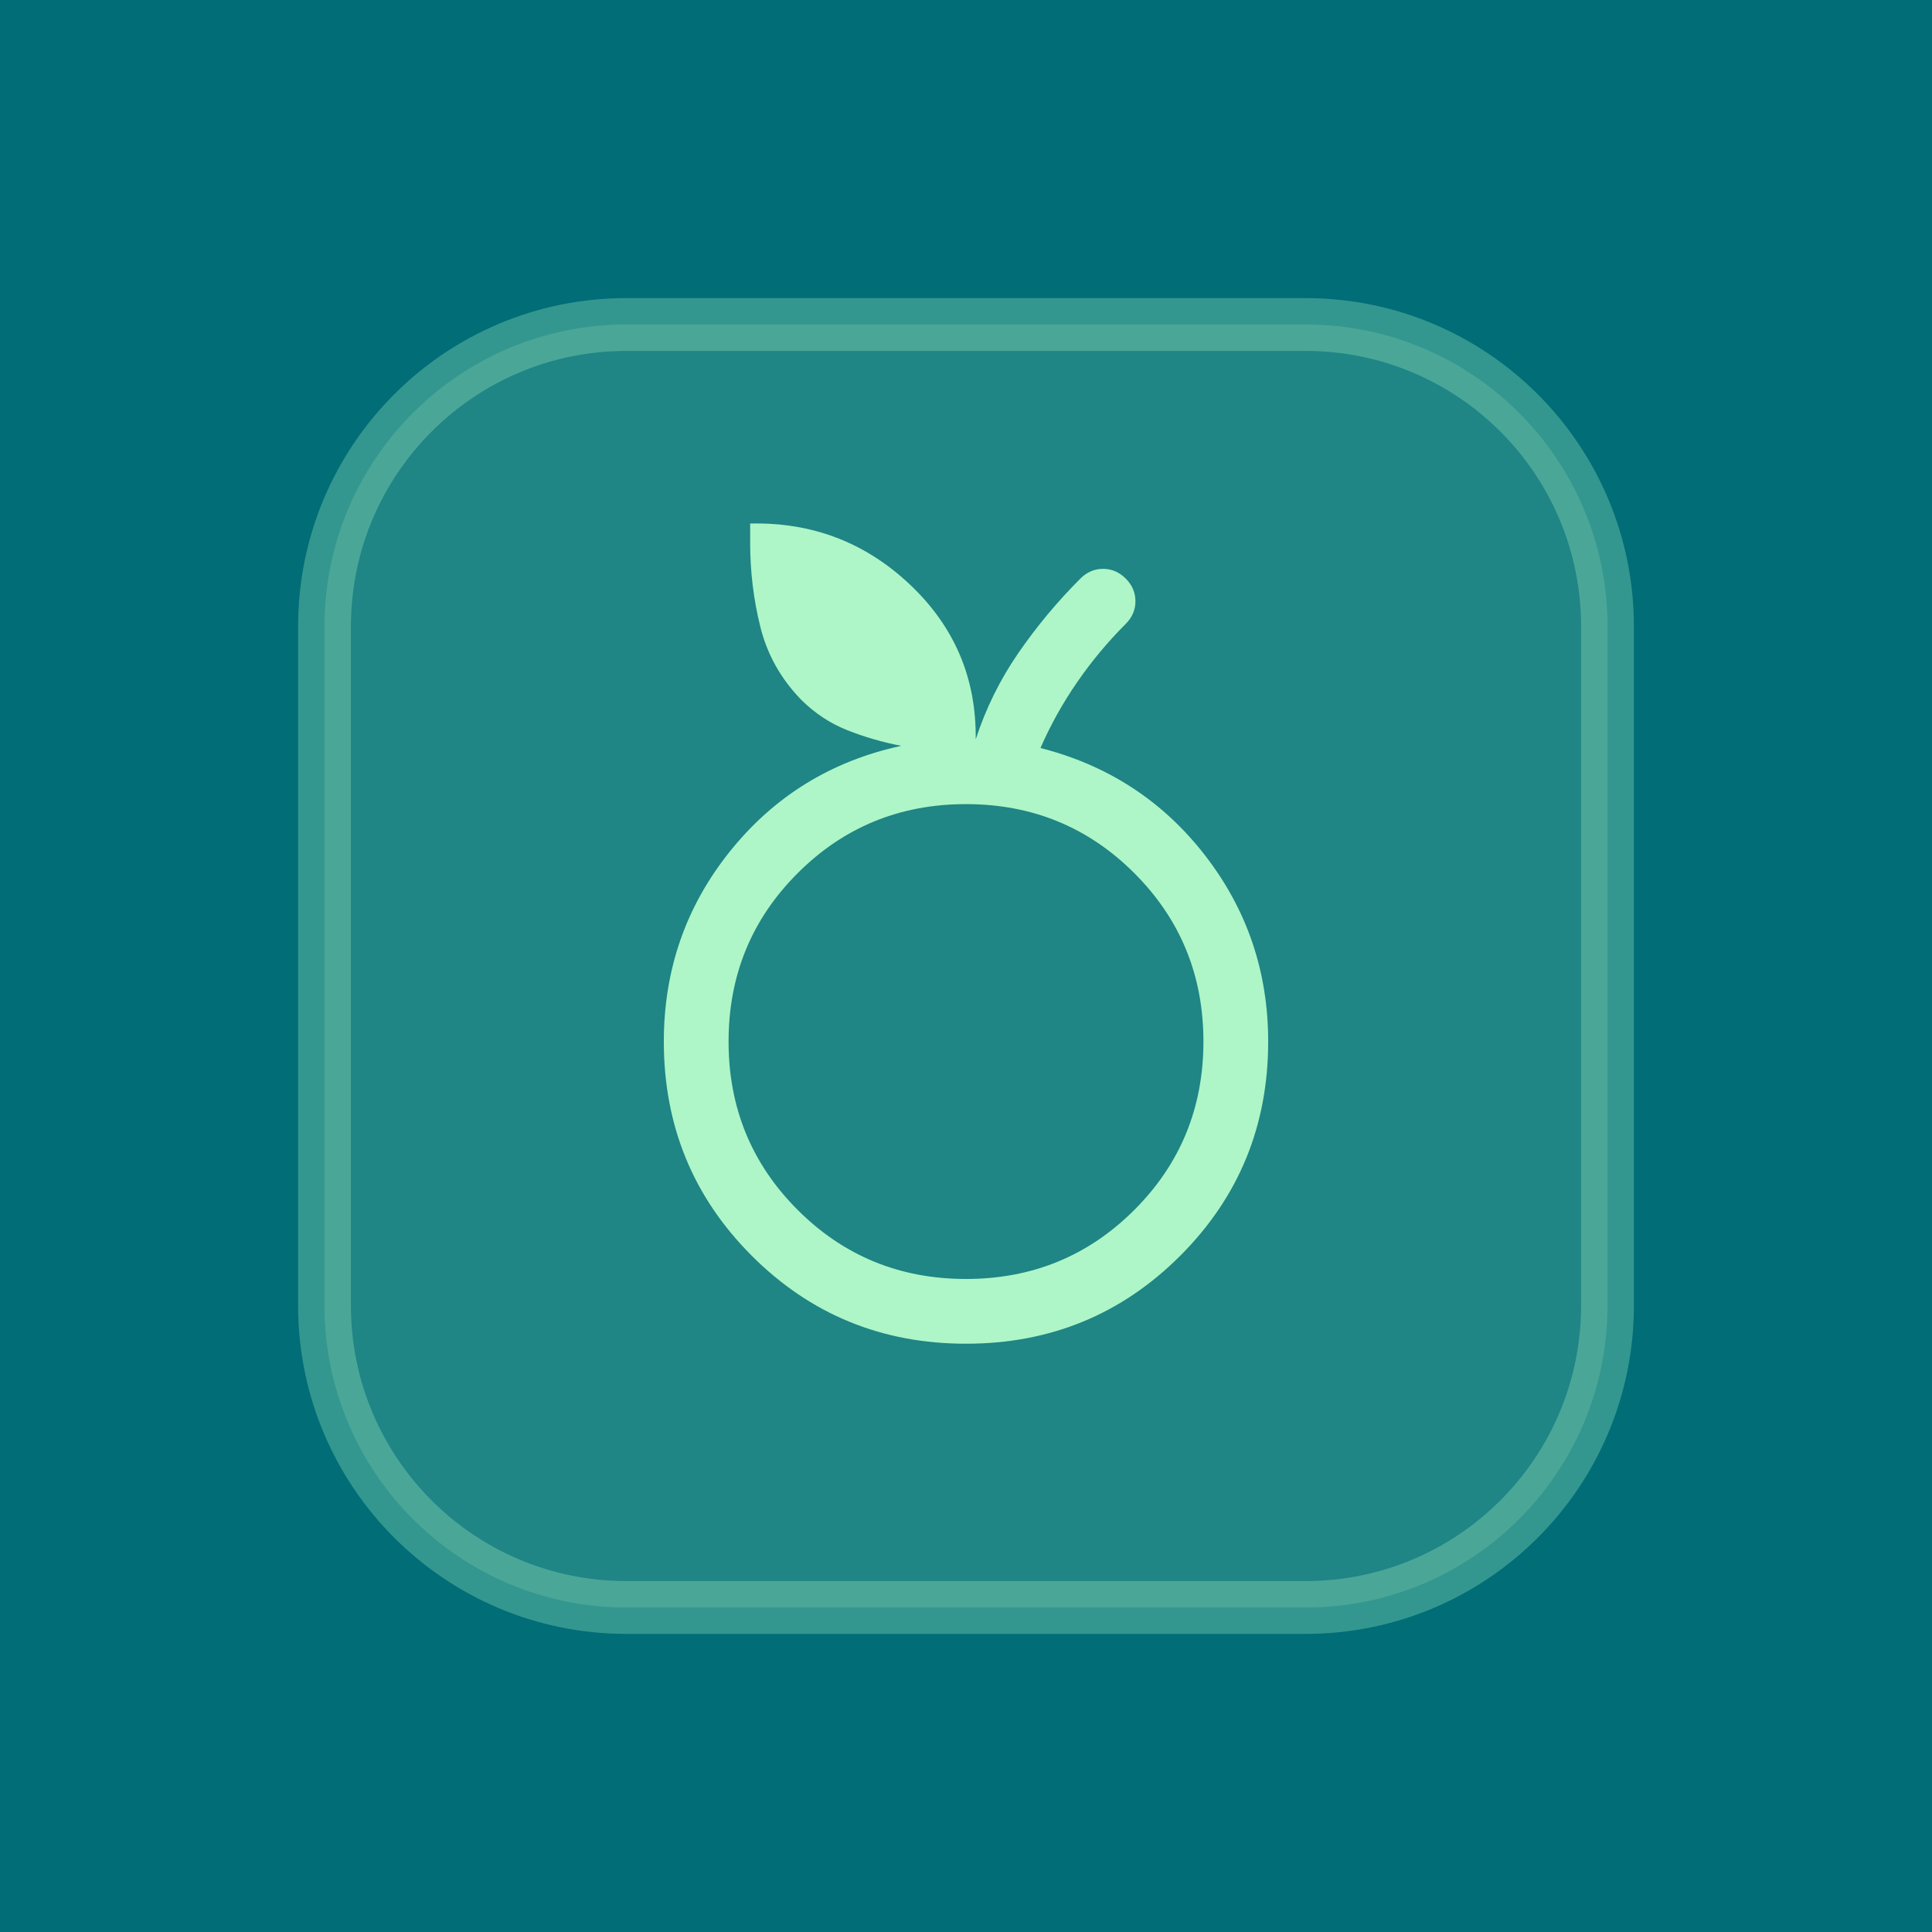
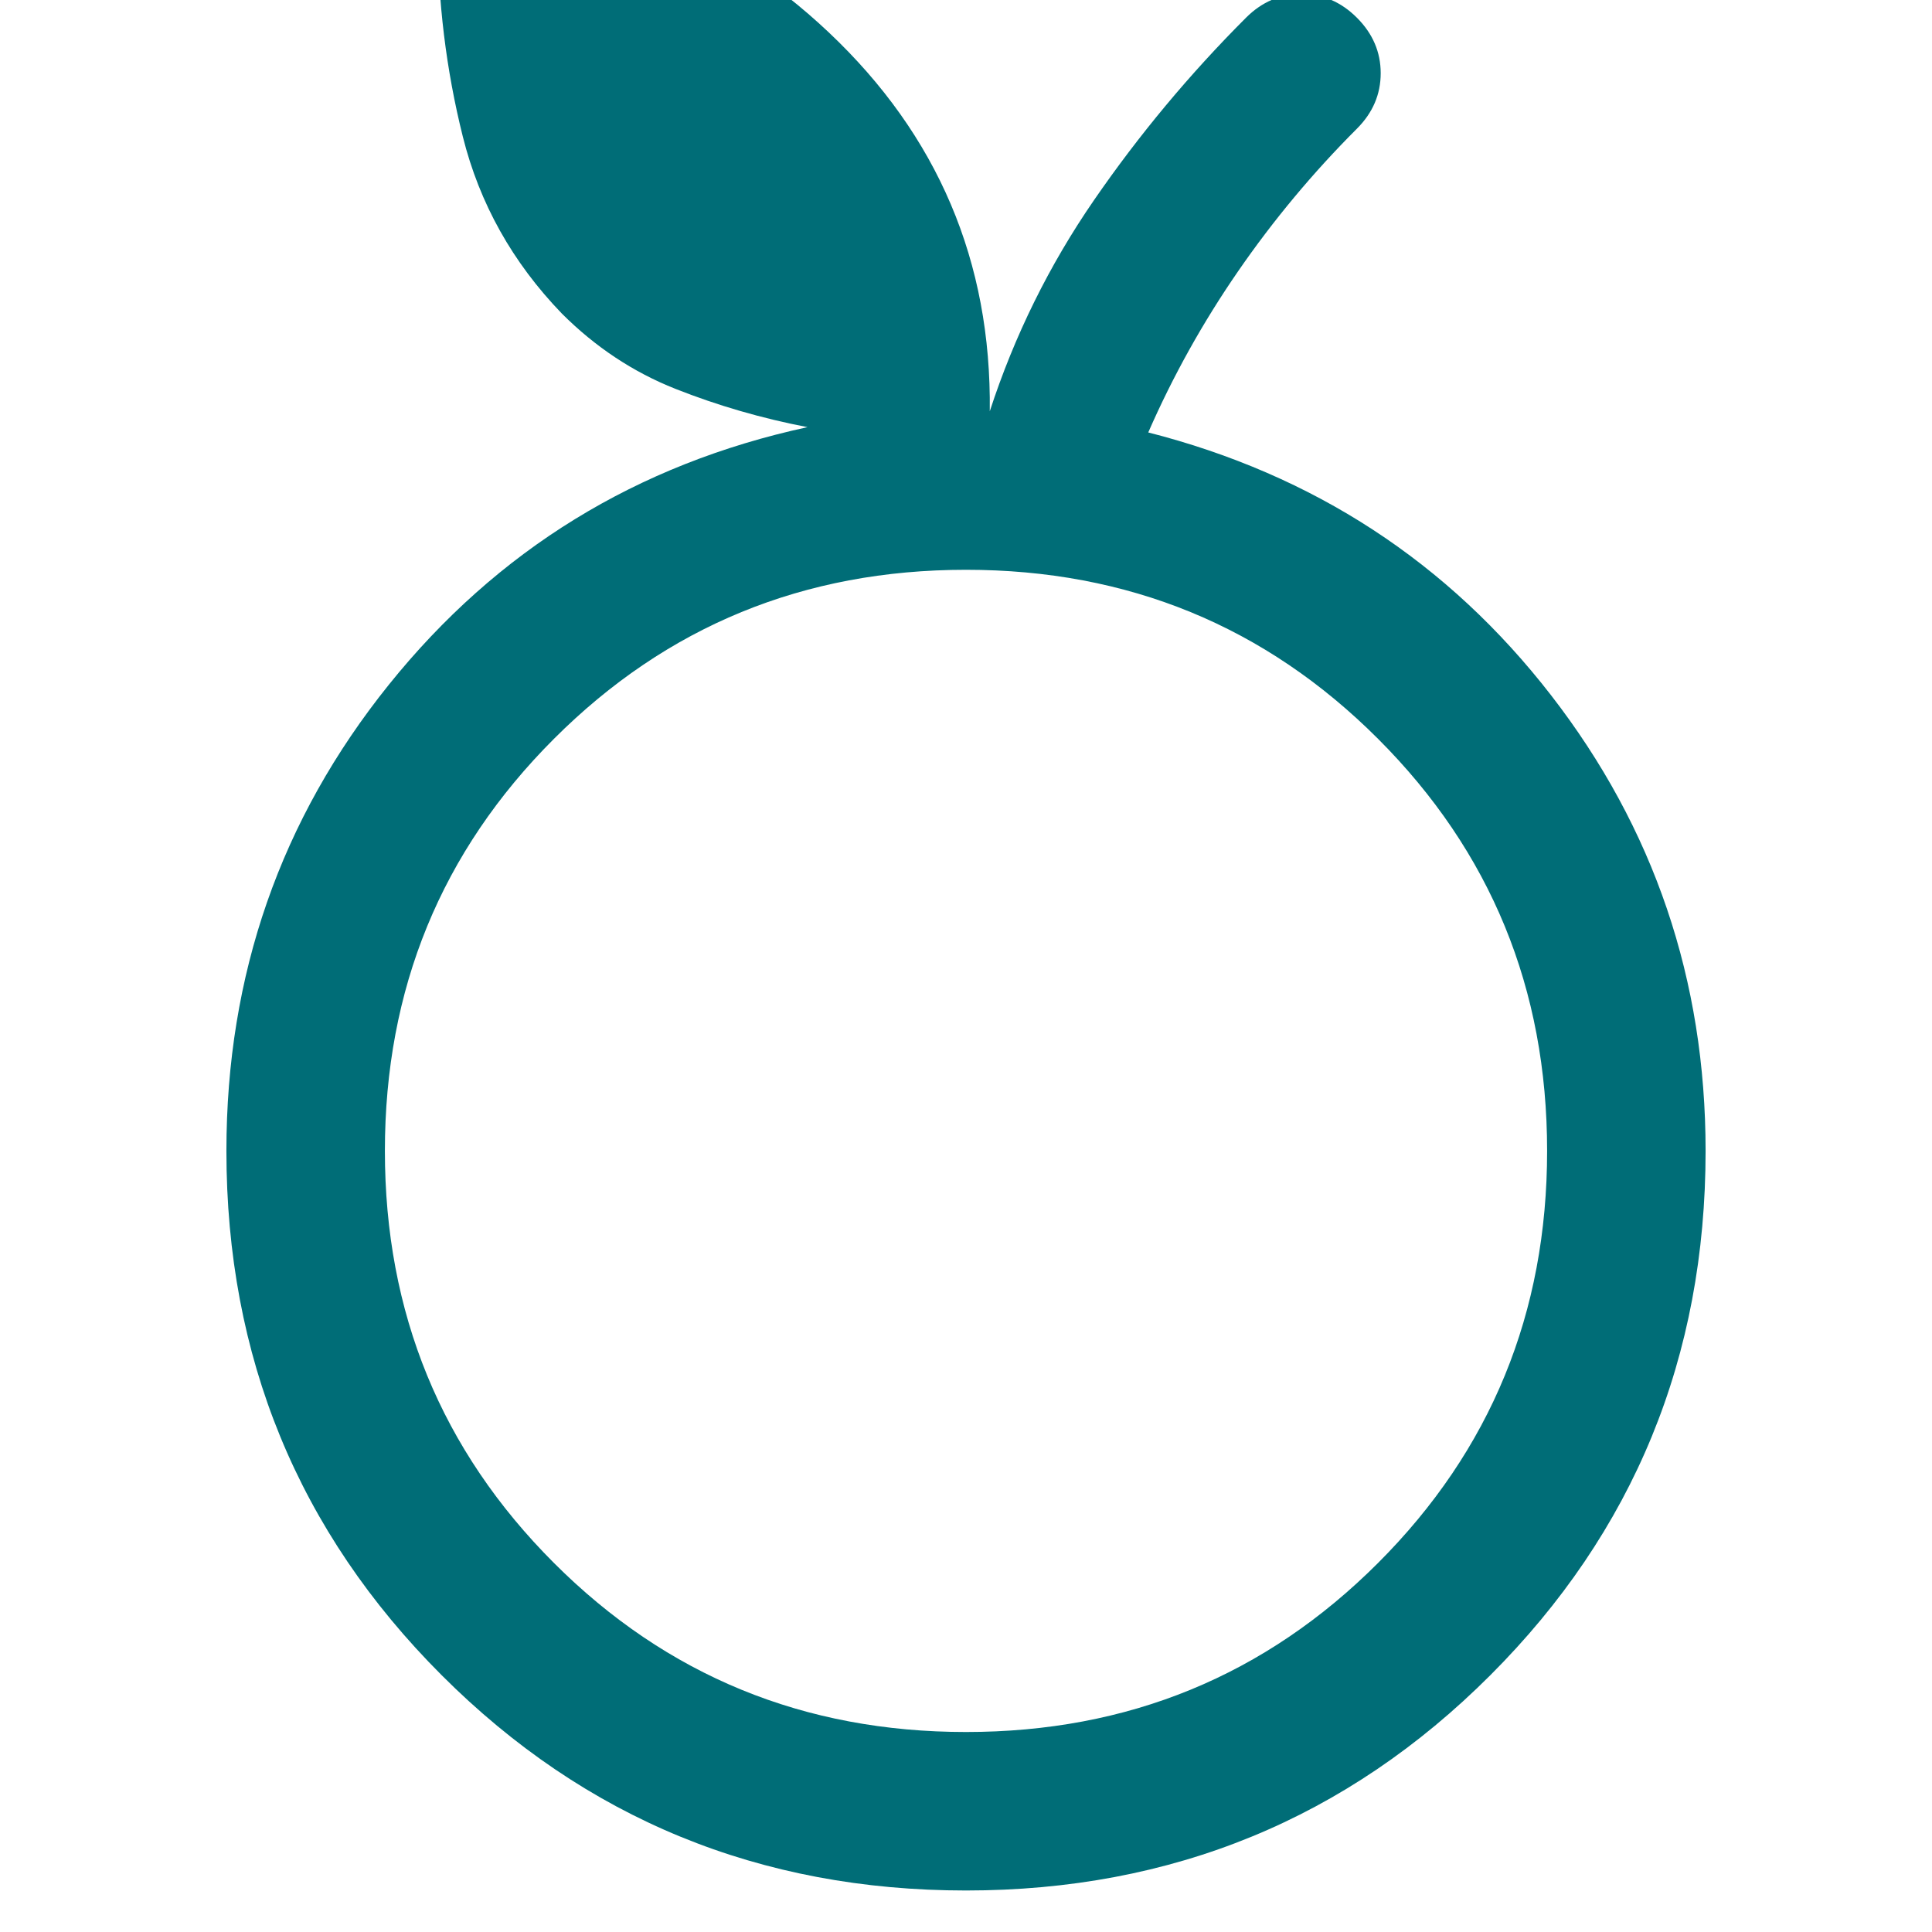
<svg xmlns="http://www.w3.org/2000/svg" viewBox="0 0 512 512">
-   <rect width="512" height="512" fill="#006D77" />
-   <rect x="86" y="86" width="340" height="340" rx="80" fill="rgba(174,246,199,0.18)" stroke="rgba(174,246,199,0.3)" stroke-width="14" />
-   <g transform="translate(256,256) scale(0.286) translate(-480,470)">
-     <path fill="#AEF6C7" d="M281.5-201.5Q200-283 200-400q0-100 61.5-176.5T420-674q-26-5-50-14.5T327-717q-28-29-37.5-67t-9.5-78v-18q86-2 148 56.5T489-680q14-43 39.5-80t57.5-69q9-9 21-9t21 9q9 9 9 21t-9 21q-25 25-45 54t-34 61q94 24 152.5 99.5T760-400q0 117-81.5 198.5T480-120q-117 0-198.5-81.5ZM636-244q64-64 64-156t-64-156q-64-64-156-64t-156 64q-64 64-64 156t64 156q64 64 156 64t156-64ZM480-400Z" />
+   <style>
+     .icon { fill: #006D77; }
+     @media (prefers-color-scheme: dark) {
+       .icon { fill: #AEF6C7; }
+     }
+   </style>
+   <g transform="translate(256,256) scale(0.7) translate(-480,470)">
+     <path class="icon" fill-rule="nonzero" d="M281.5-201.5Q200-283 200-400q0-100 61.5-176.5T420-674q-26-5-50-14.5T327-717q-28-29-37.5-67t-9.5-78v-18q86-2 148 56.5T489-680q14-43 39.5-80t57.5-69q9-9 21-9t21 9q9 9 9 21t-9 21q-25 25-45 54t-34 61q94 24 152.5 99.5T760-400q0 117-81.5 198.5T480-120q-117 0-198.5-81.5ZM636-244q64-64 64-156t-64-156q-64-64-156-64t-156 64q-64 64-64 156t64 156q64 64 156 64t156-64ZM480-400Z" />
  </g>
</svg>
